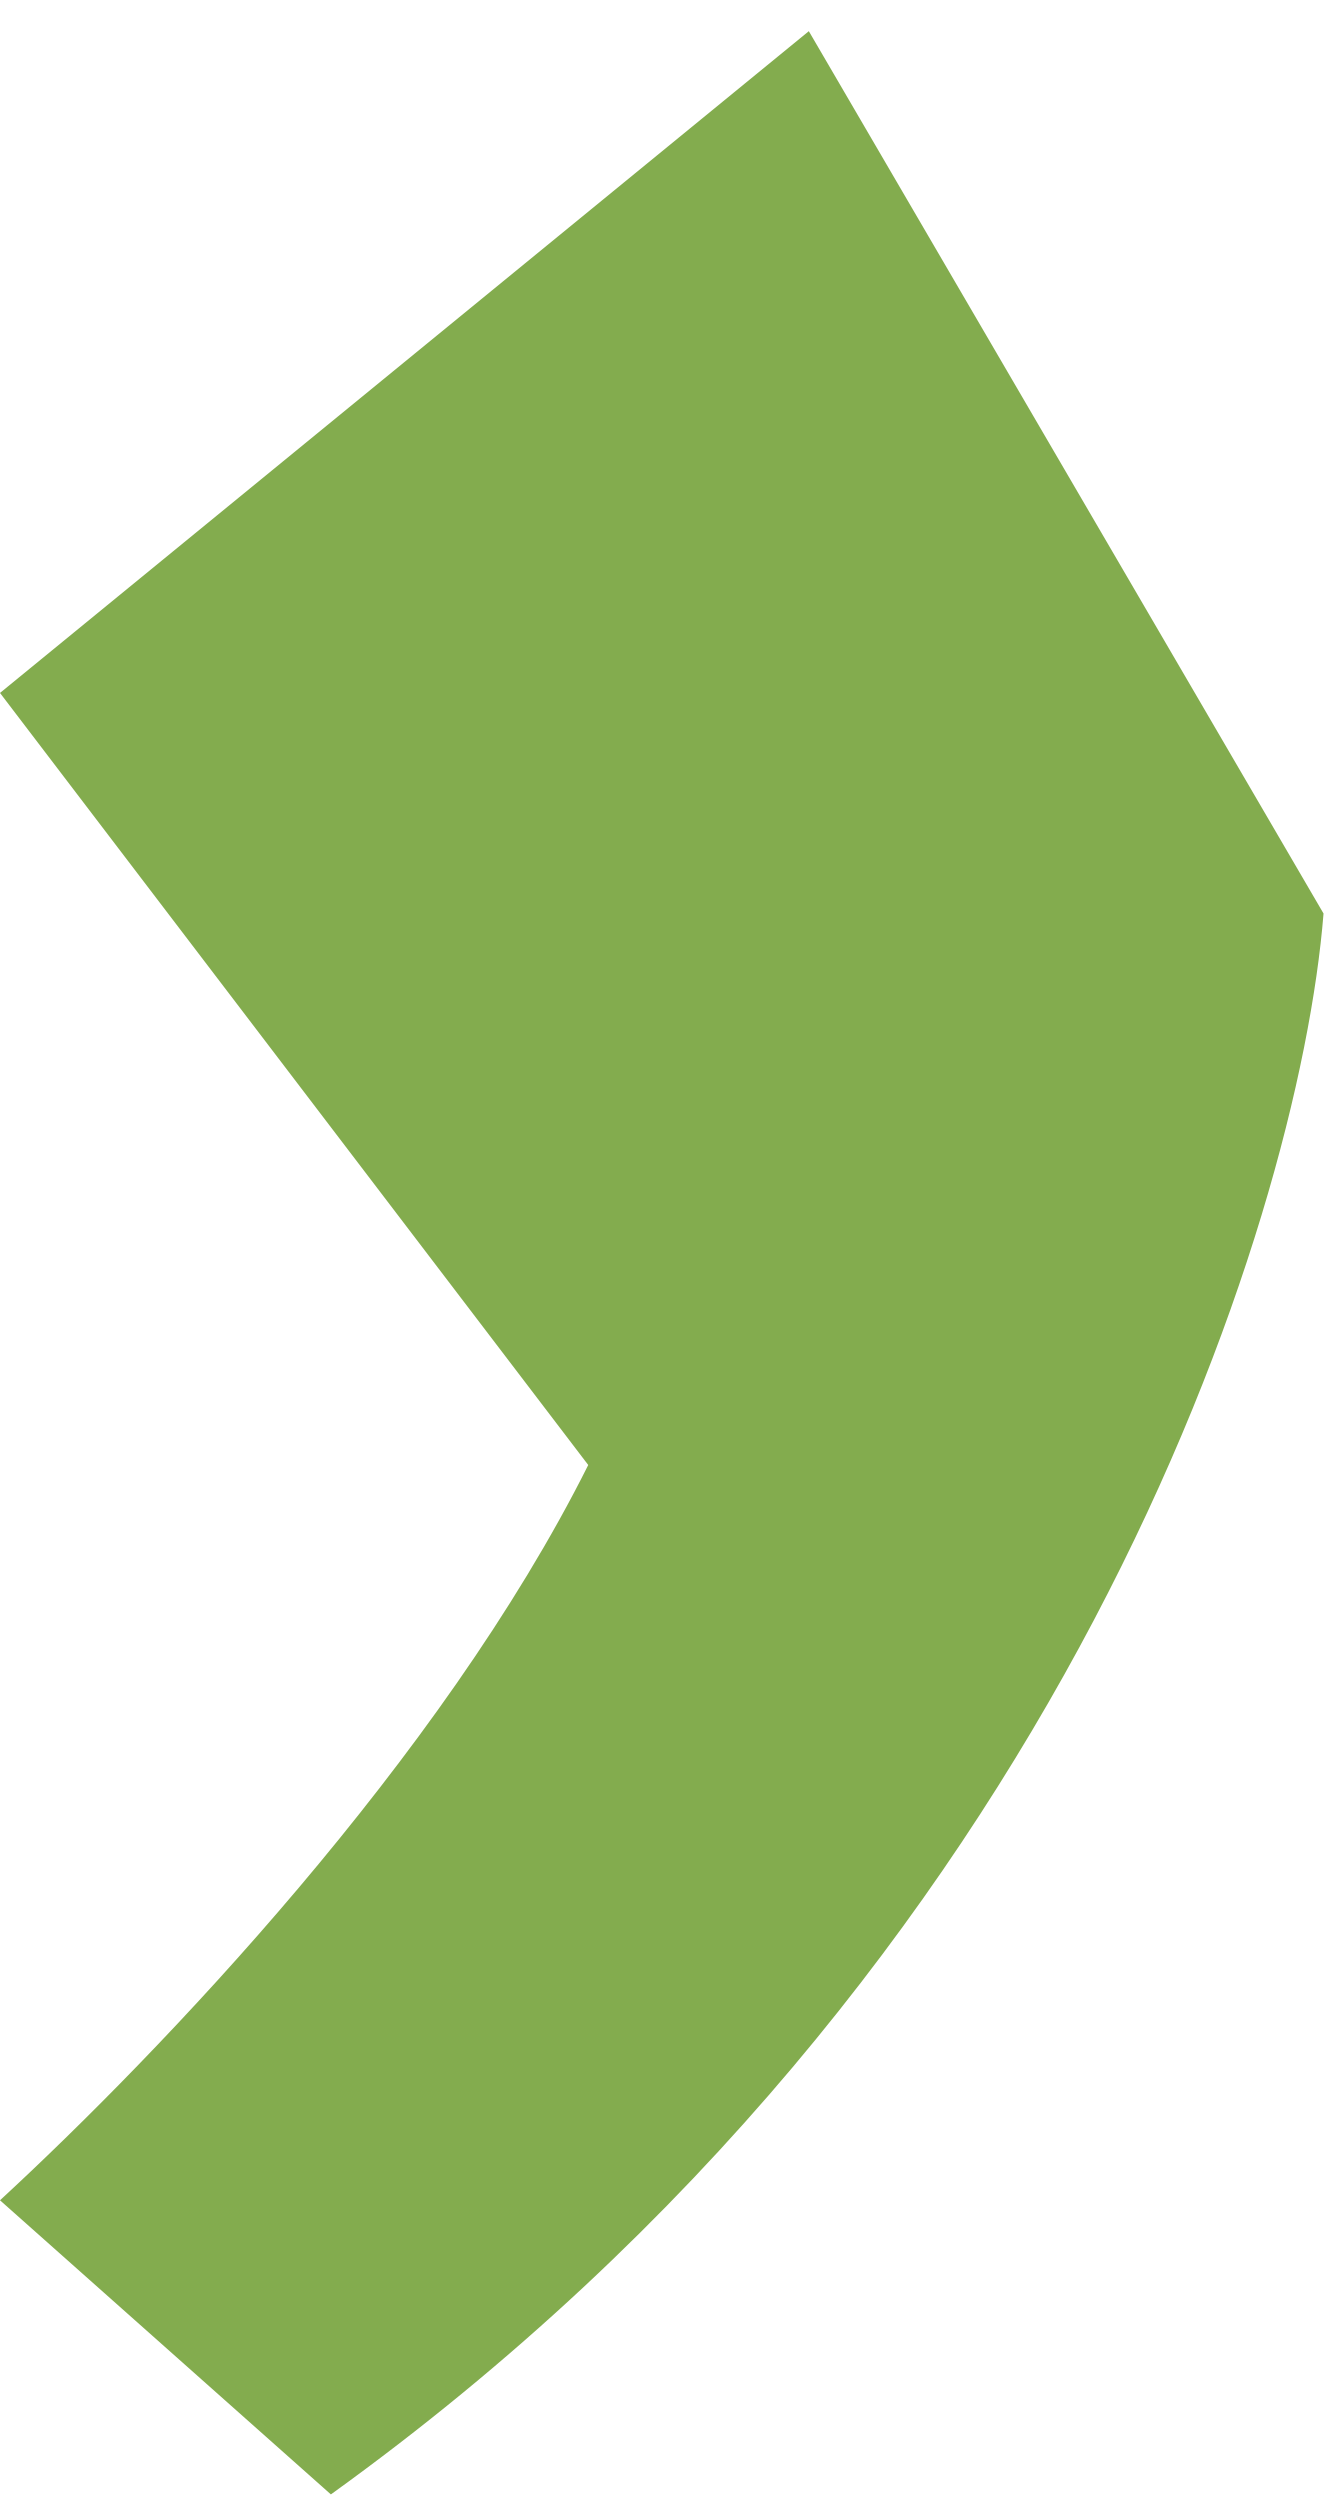
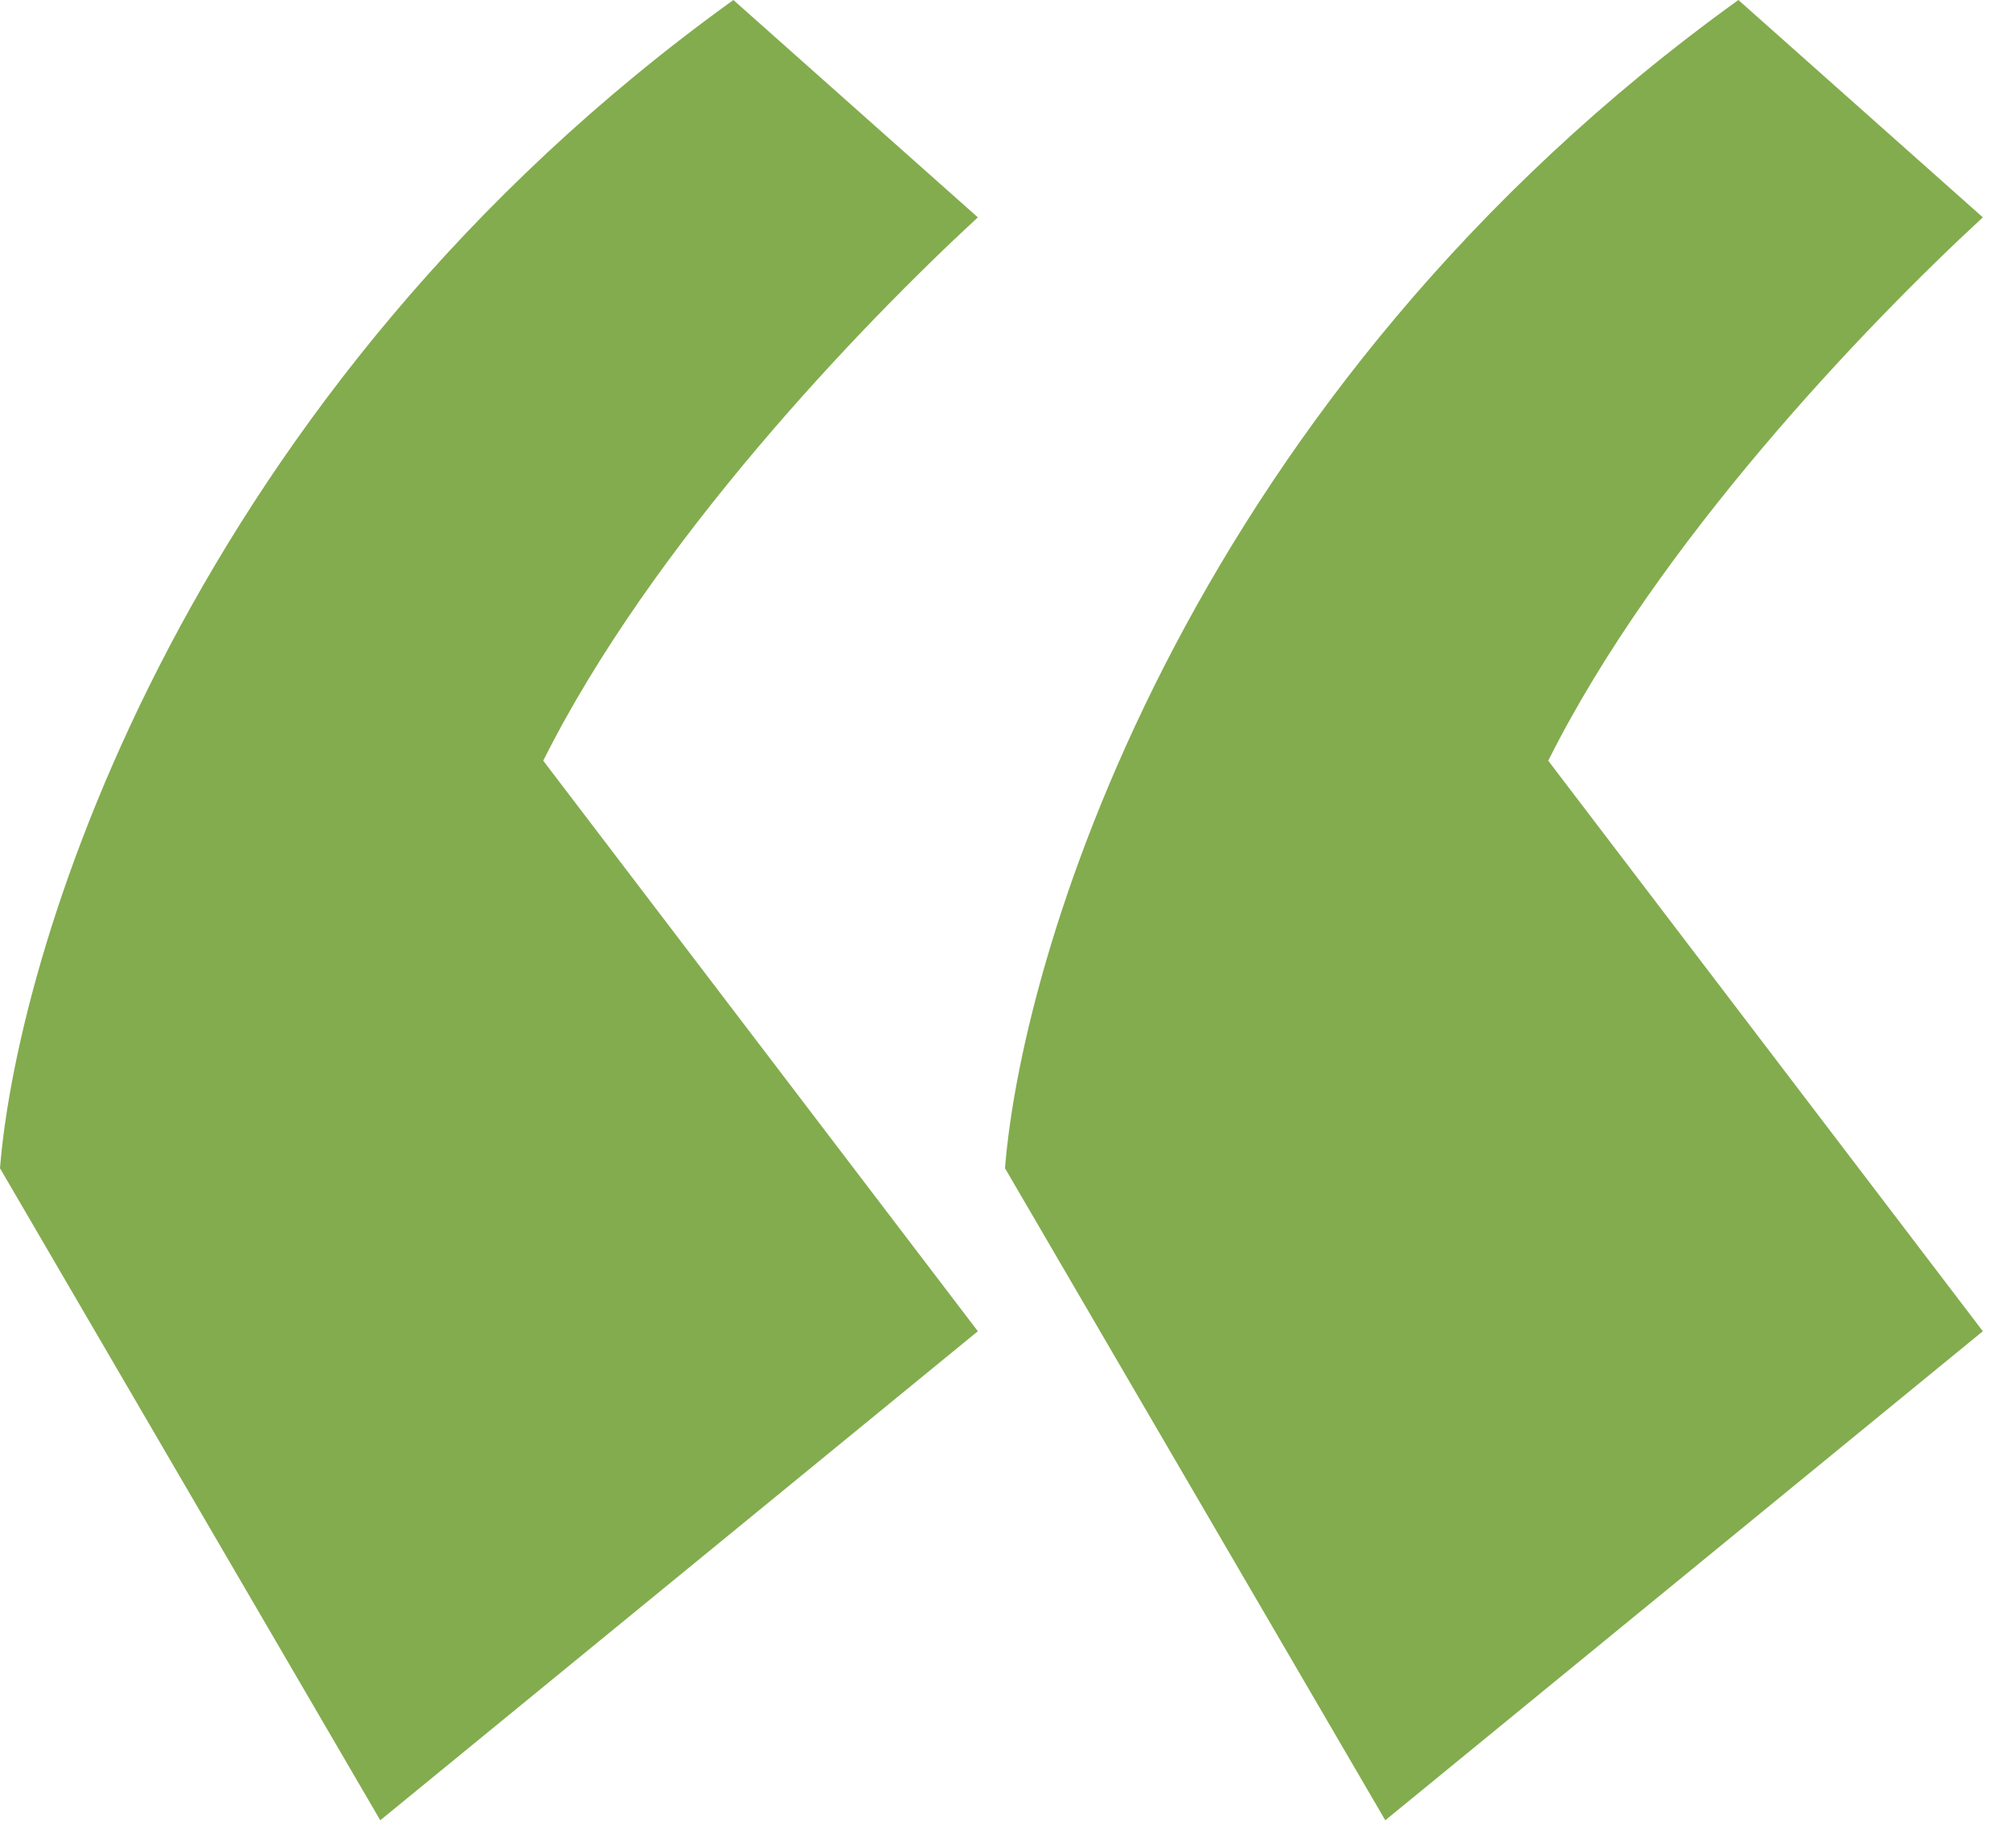
- <svg xmlns="http://www.w3.org/2000/svg" width="18" height="34" viewBox="0 0 18 34" fill="none">
-   <path d="M18 12.424L11 0.424L2.14186e-06 9.424L8 19.924C6 23.924 2.167 27.924 3.49691e-07 29.924L4.5 33.924C14.5 26.724 17.667 16.591 18 12.424Z" fill="#83AC4E" />
+ <svg xmlns="http://www.w3.org/2000/svg" width="37" height="34" viewBox="0 0 37 34" fill="none">
+   <path d="M0 21.5L7 33.5L18 24.5L10 14C12 10 15.833 6 18 4L13.5 0C3.5 7.2 0.333 17.333 0 21.5Z" fill="#83AC4E" />
+   <path d="M18.5 21.5L25.5 33.5L36.5 24.5L28.5 14C30.5 10 34.333 6 36.5 4L32 0C22 7.2 18.833 17.333 18.5 21.5Z" fill="#83AC4E" />
</svg>
